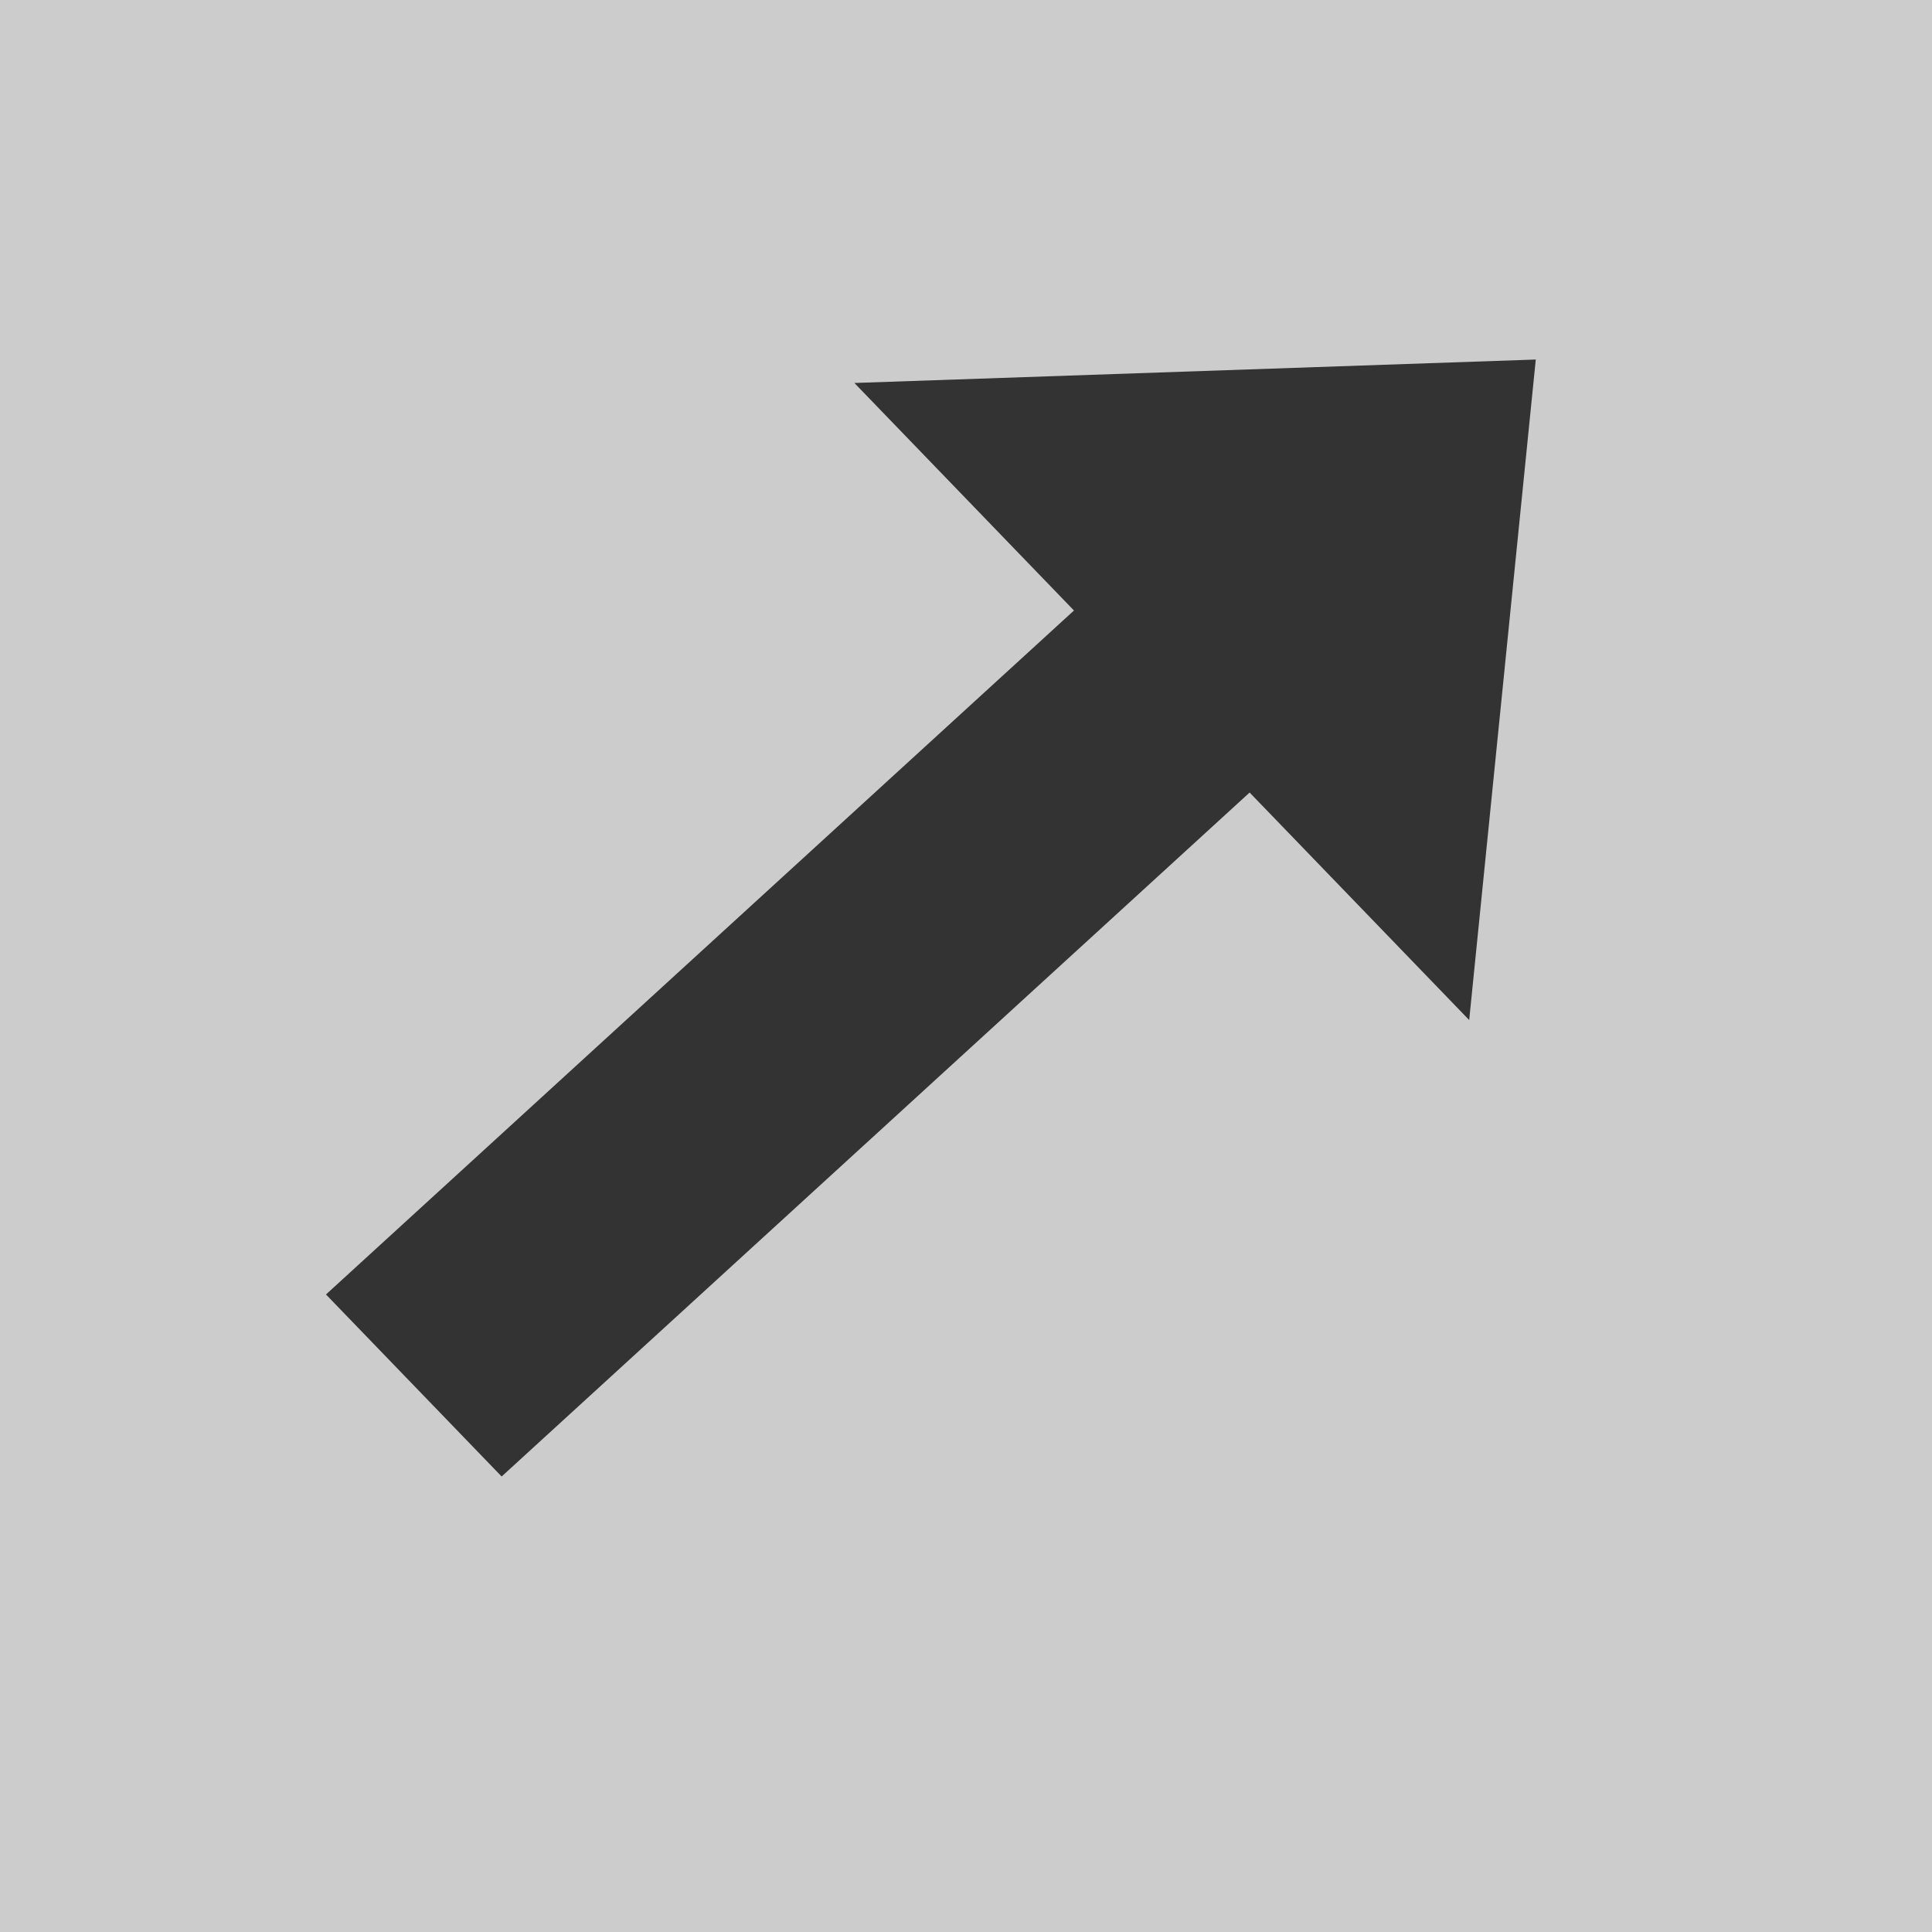
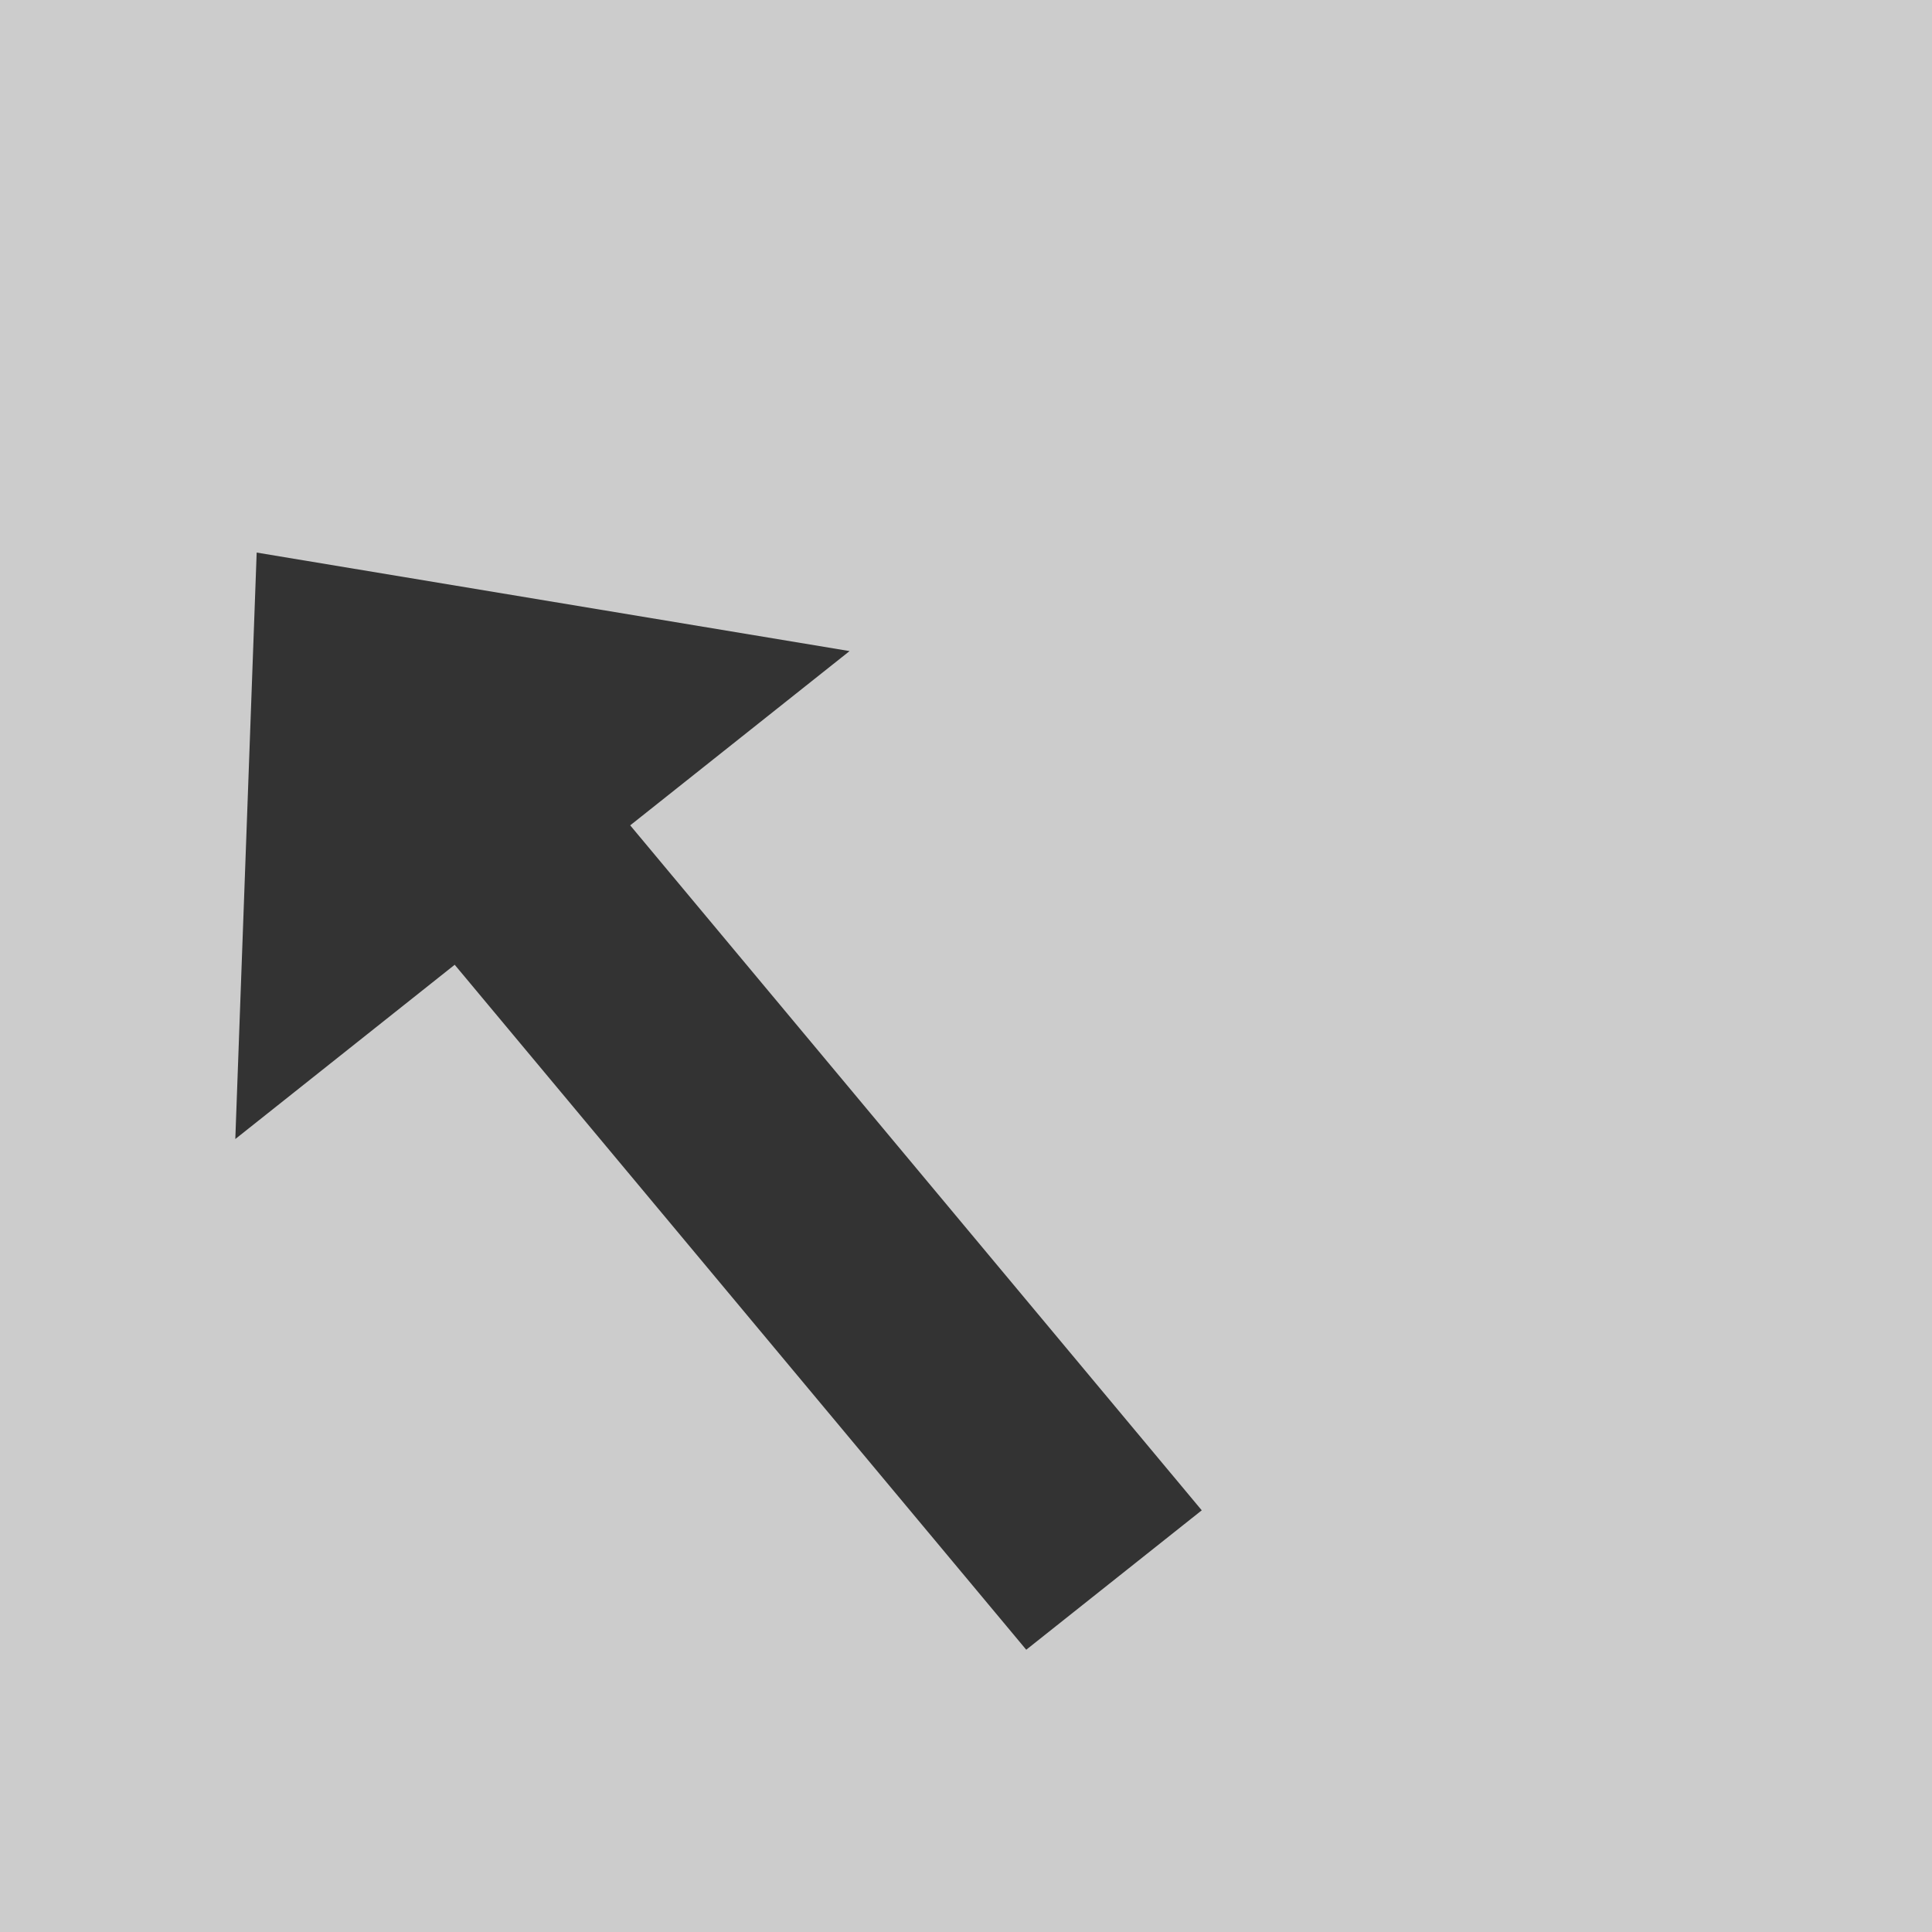
<svg xmlns="http://www.w3.org/2000/svg" width="64" height="64" viewBox="0 0 64 64">
  <rect width="64" height="64" fill="#cccccc" />
-   <polygon points="12,28 44,28 44,18 60,32 44,46 44,36 12,36" fill="#333333" transform="translate(-5.953979,-4.189) scale(1.062368,1.034127) rotate(-43.20998,36,32)" />
+   <polygon points="12,28 44,28 44,18 60,32 44,46 44,36 12,36" fill="#333333" transform="translate(-11.03418,6.063023) scale(0.9371338,0.914359) rotate(230.8498,36,32)" />
</svg>
